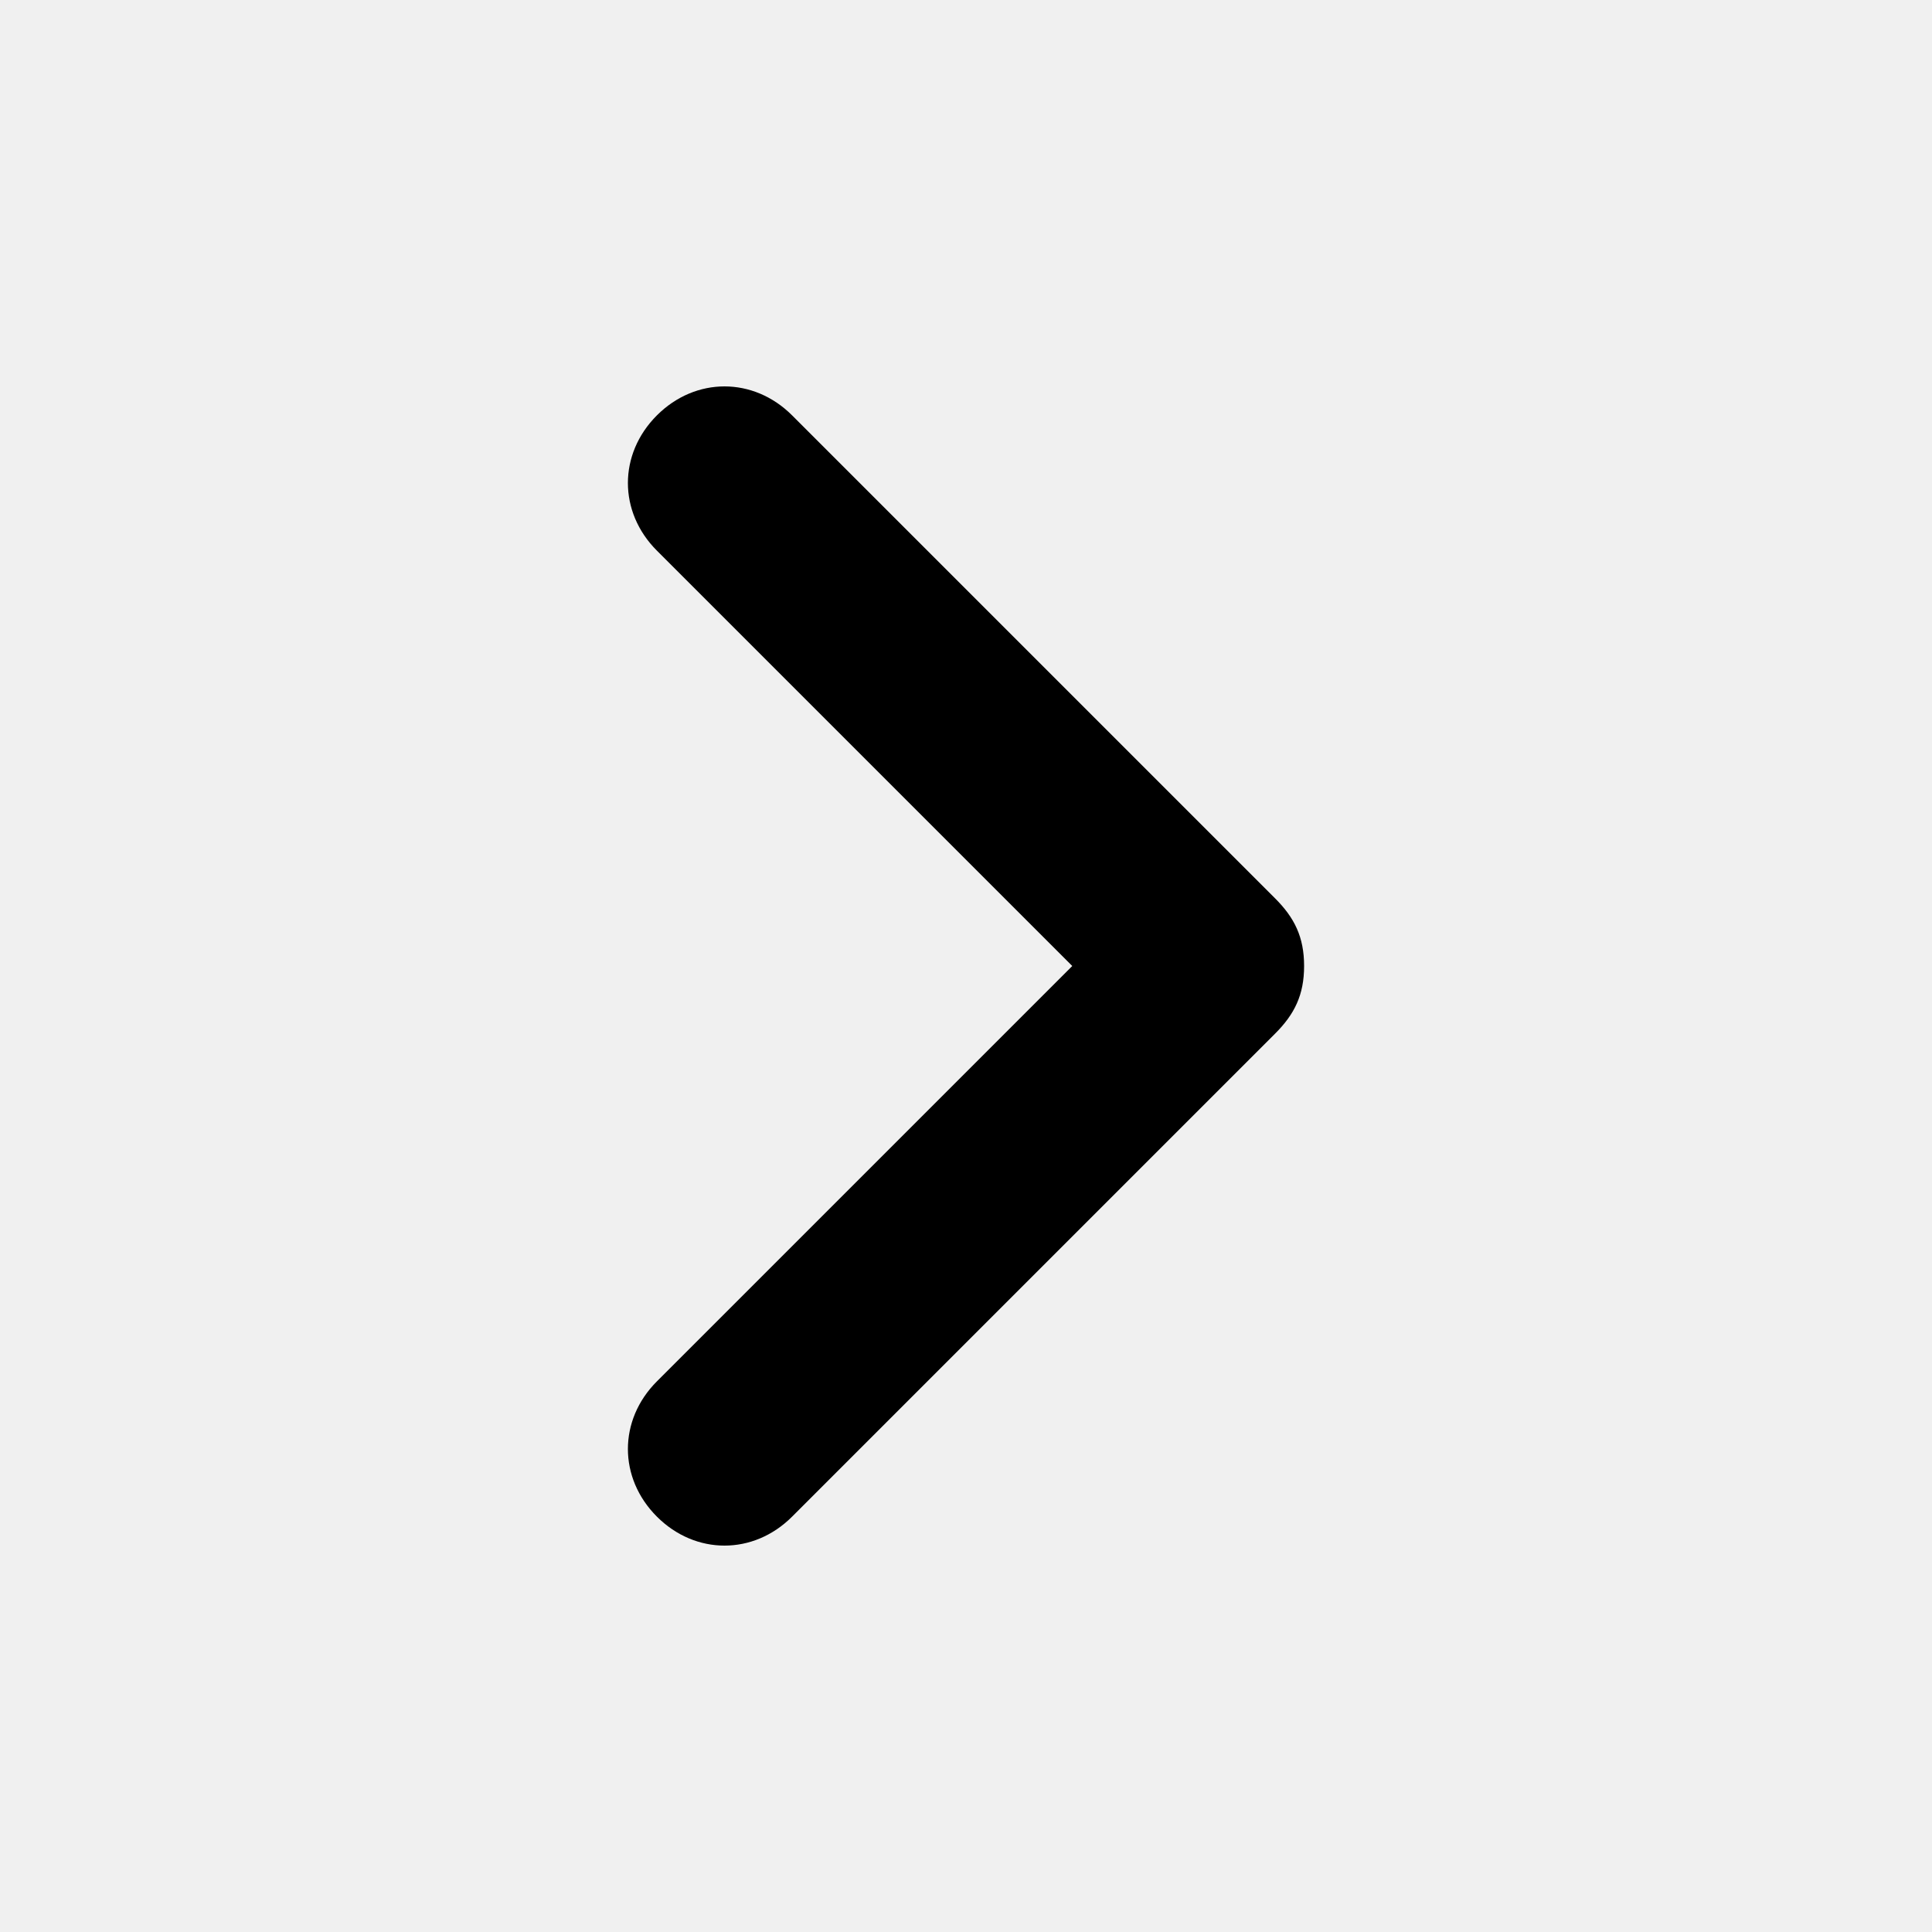
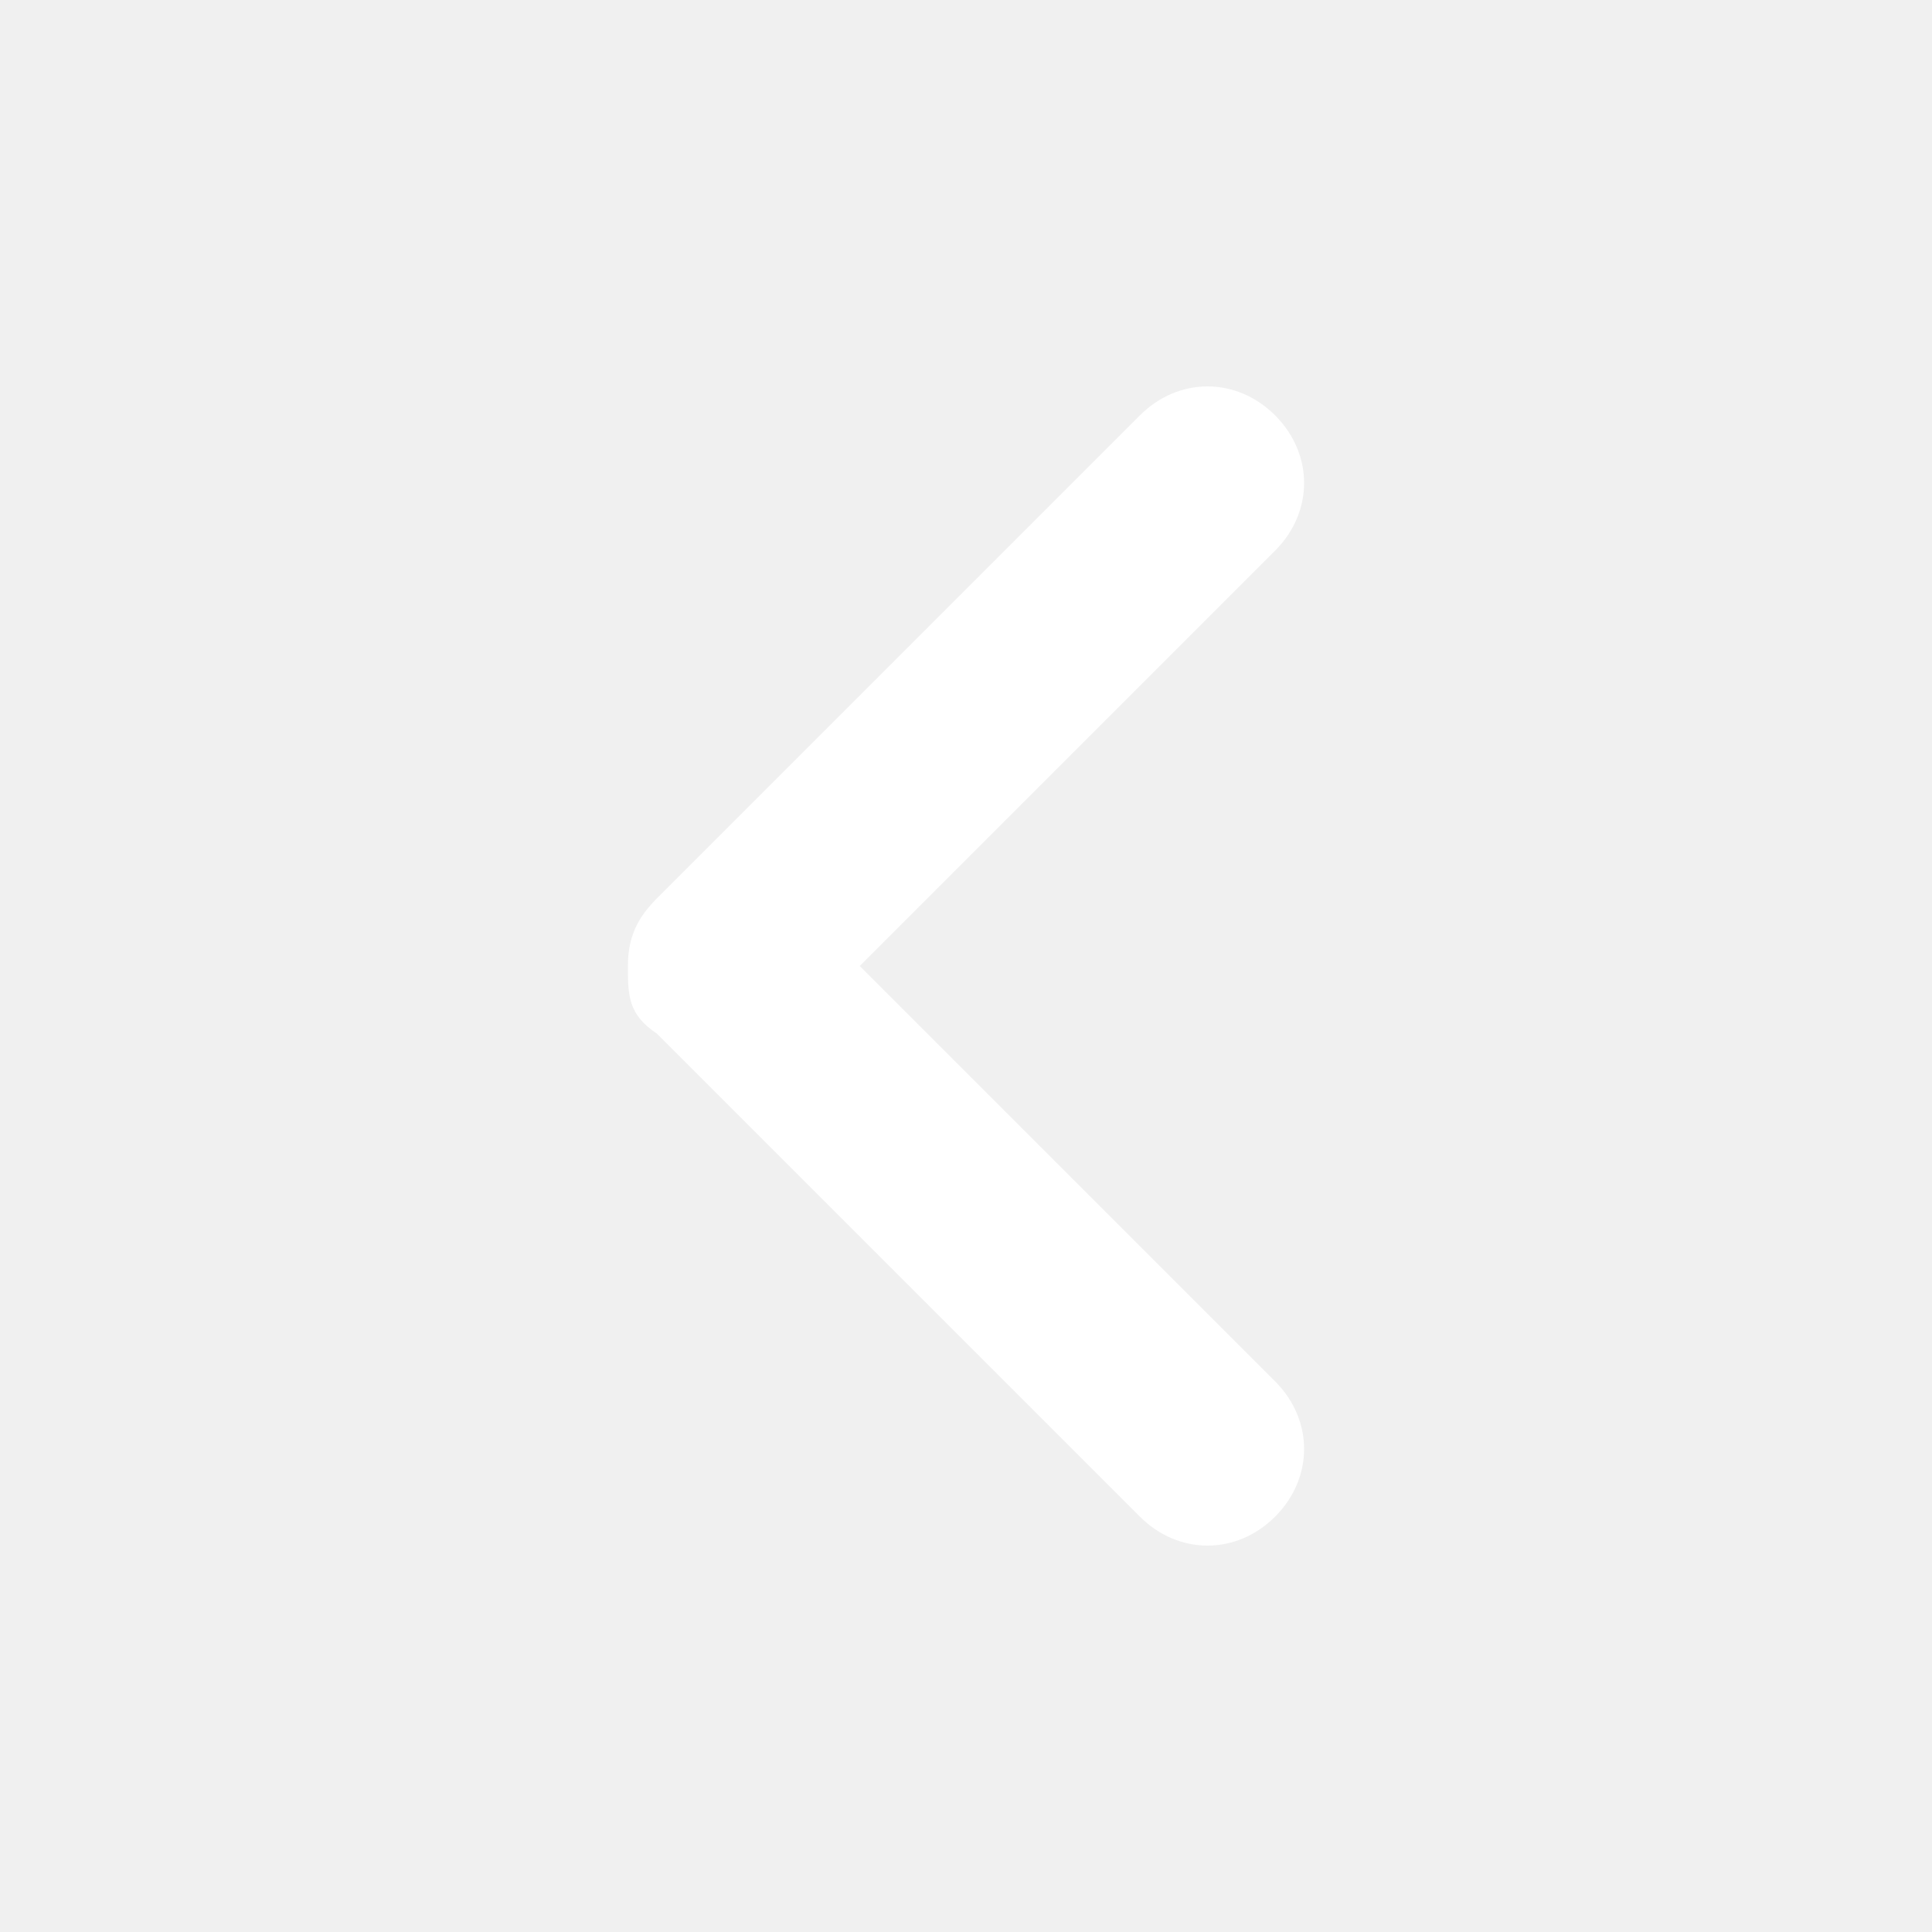
<svg xmlns="http://www.w3.org/2000/svg" id="_レイヤー_1" version="1.1" viewBox="0 0 20 20">
-   <path d="M8.2,15.7l5-5c.2-.2.3-.4.3-.7s-.1-.5-.3-.7l-5-5c-.4-.4-1-.4-1.4,0-.4.4-.4,1,0,1.4l4.3,4.3-4.3,4.3c-.4.4-.4,1,0,1.4.4.4,1,.4,1.4,0Z" />
+   <defs>
+     <style>
+       .st0 {
+         fill: #fff;
+       }
+     </style>
+   </defs>
+   <path class="st0" d="M13.2,14.3l-4.3-4.3,4.3-4.3c.4-.4.4-1,0-1.4s-1-.4-1.4,0l-5,5c-.2.2-.3.4-.3.7s0,.5.3.7l5,5c.4.4,1,.4,1.4,0s.4-1,0-1.4Z" />
</svg>
